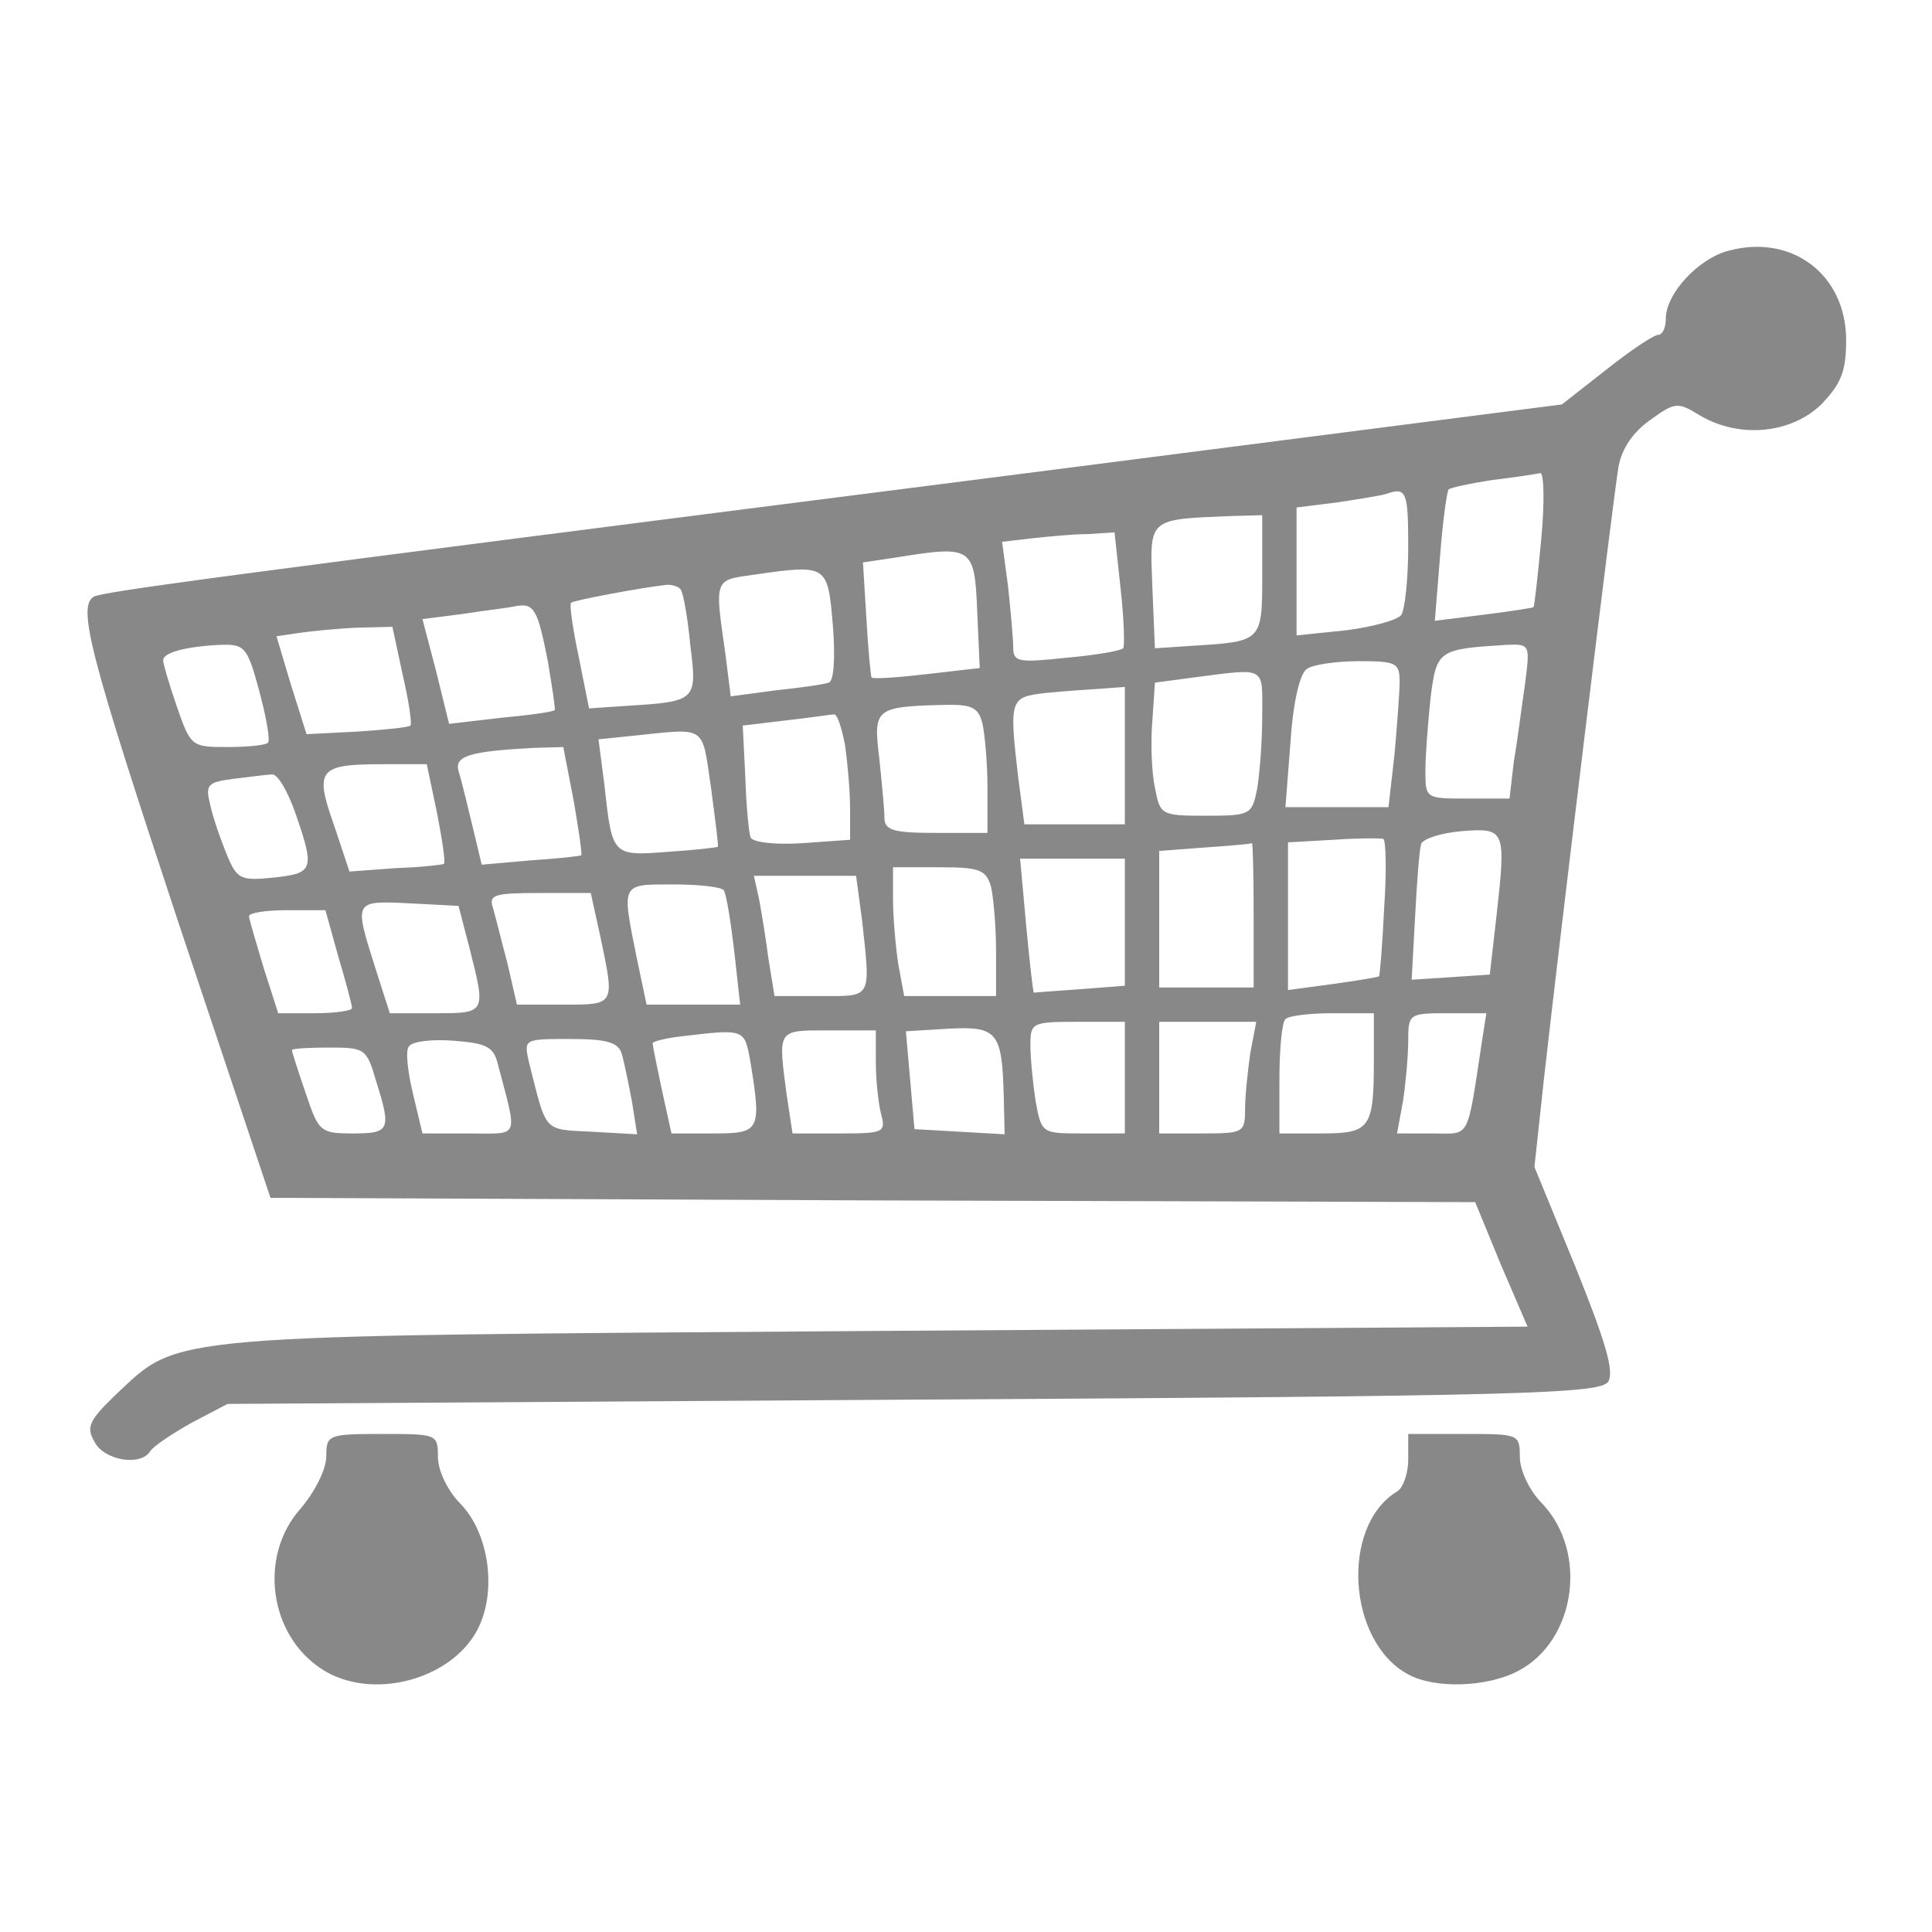
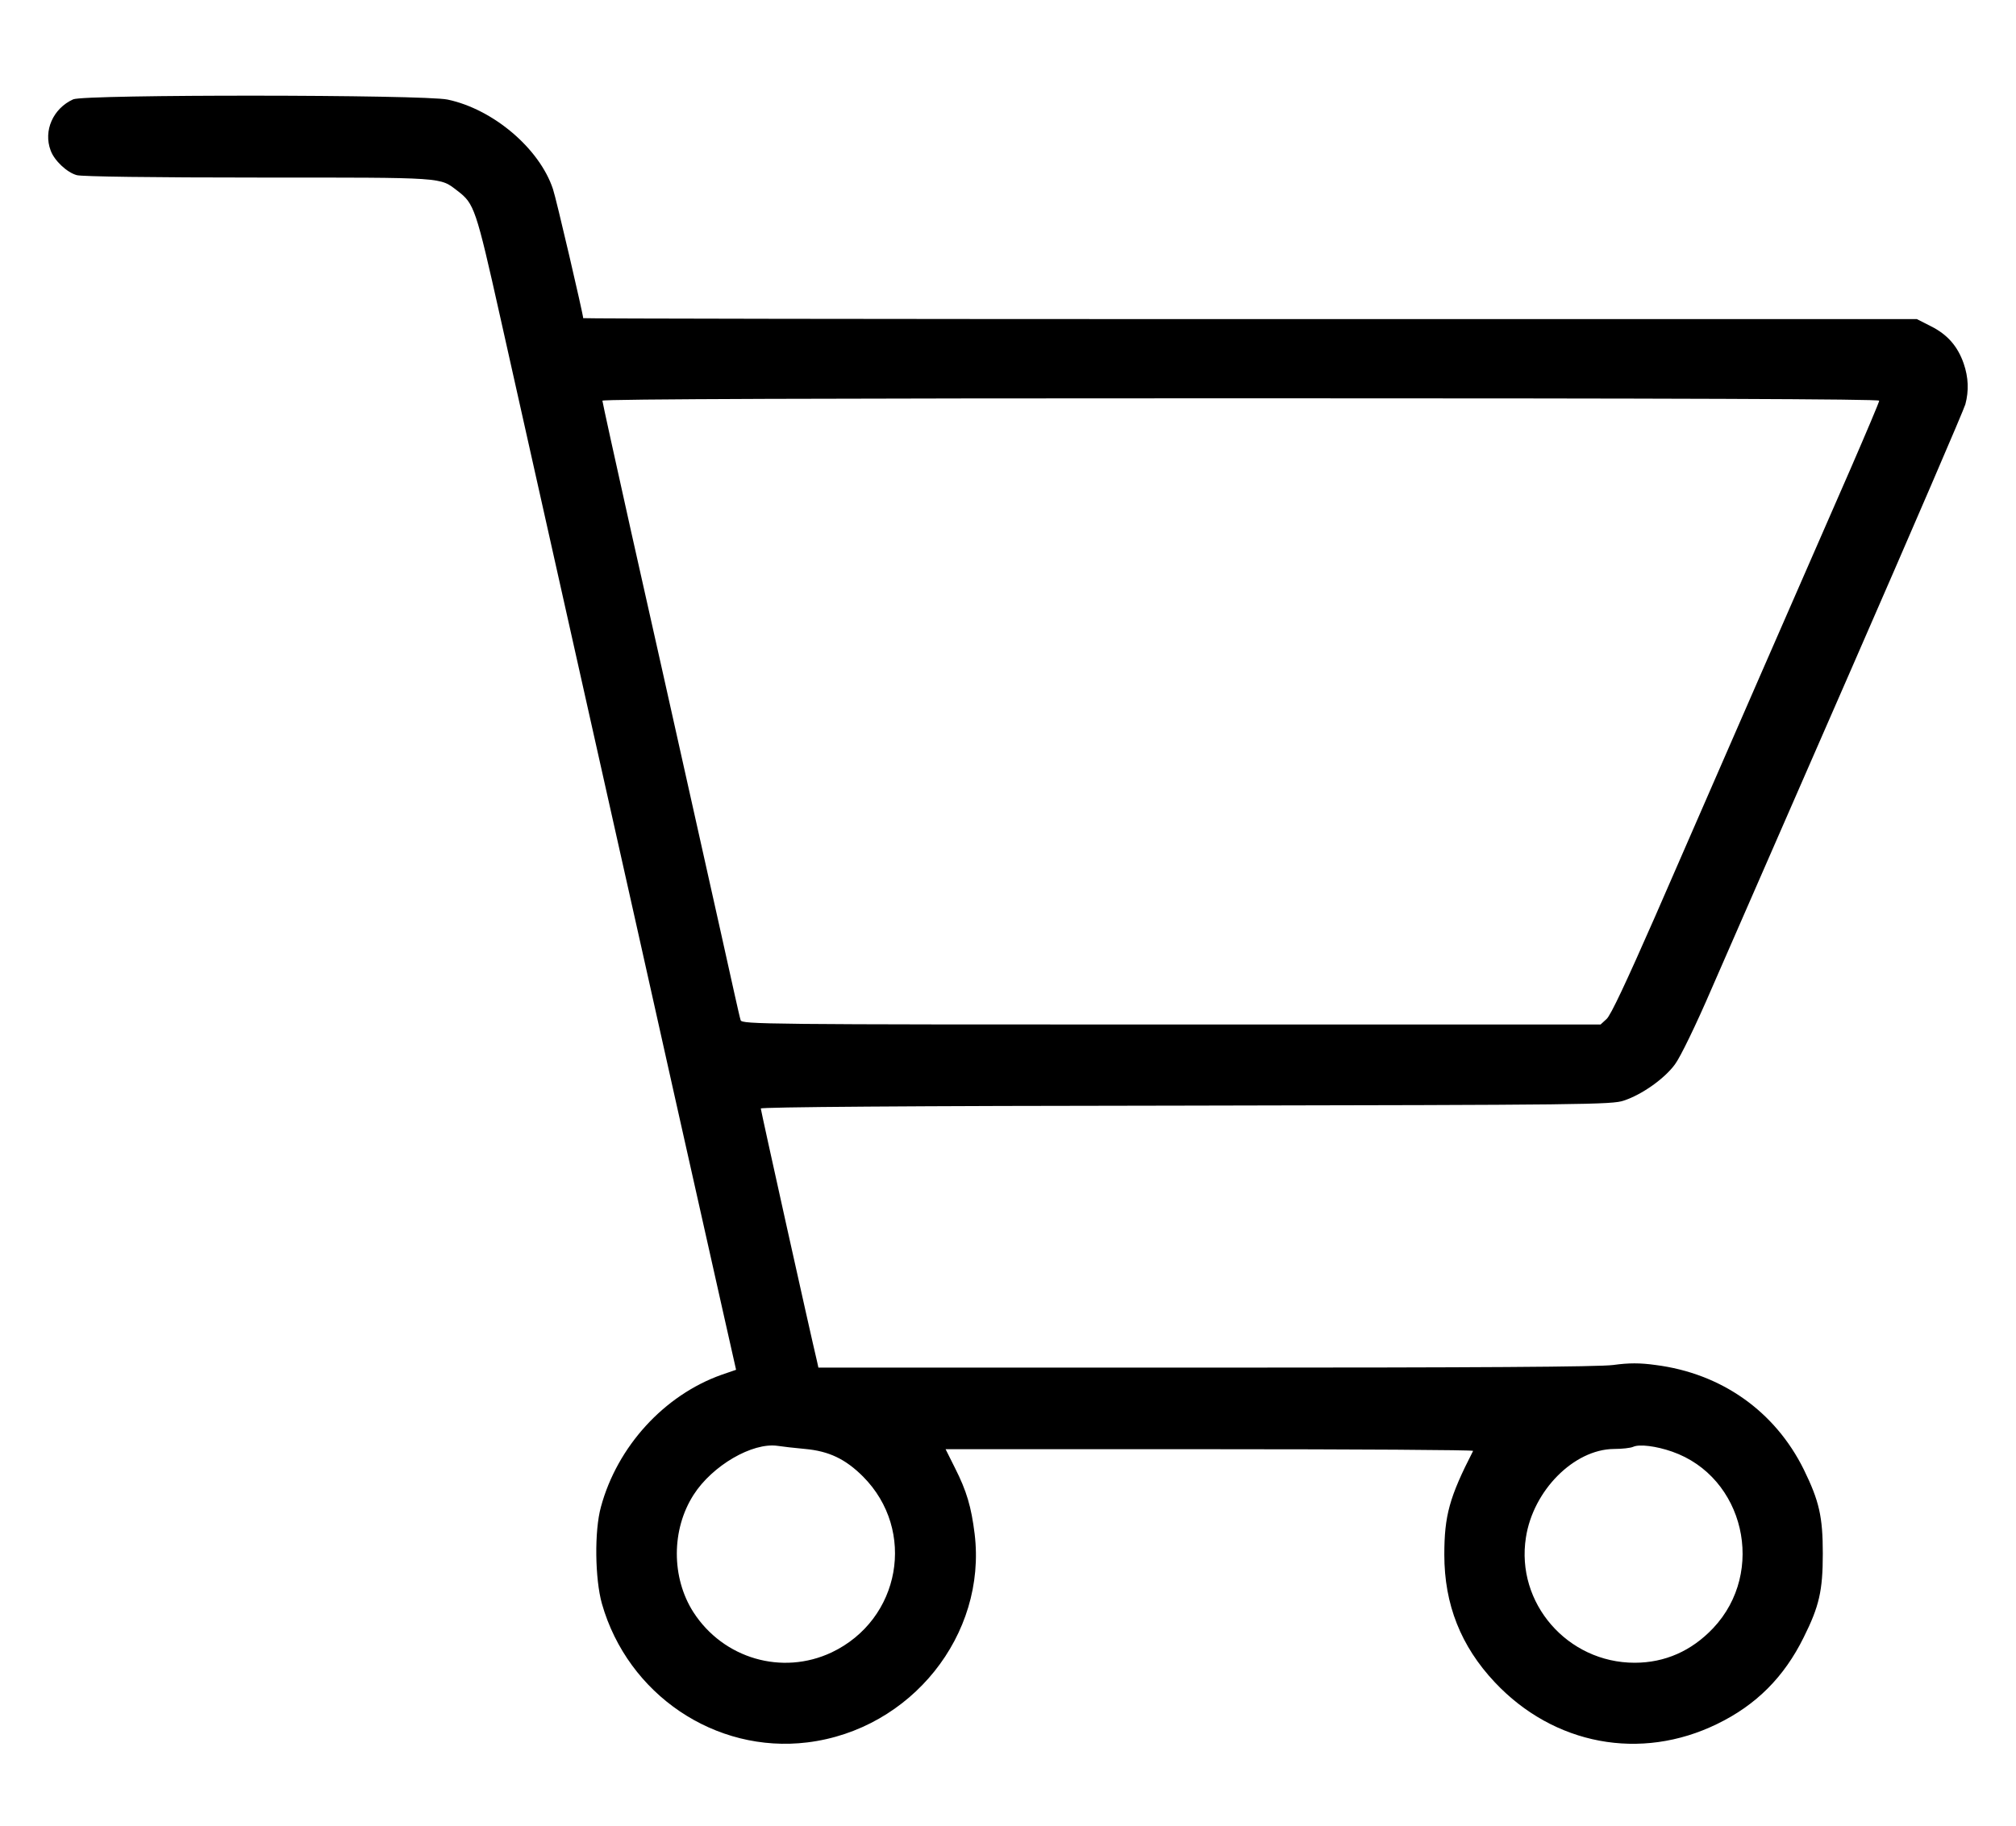
- <svg xmlns="http://www.w3.org/2000/svg" version="1.0" width="225pt" height="225pt" viewBox="0 0 225 225" preserveAspectRatio="xMidYMid meet">
-   <g transform="translate(0,225) scale(0.1,-0.1)" fill="#888888" stroke="none">
-     <path d="M2013 1958 c-35 -9 -73 -50 -73 -79 0 -11 -4 -19 -9 -19 -5 0 -32 -18 -61 -41 l-51 -40 -662 -85 c-918 -117 -1037 -133 -1048 -139 -19 -12 -4 -69 99 -380 l107 -320 702 -3 701 -2 30 -73 31 -72 -757 -5 c-844 -6 -811 -3 -888 -75 -30 -29 -34 -37 -24 -54 11 -22 54 -29 65 -11 4 6 25 20 48 33 l42 22 799 5 c715 4 800 7 809 21 7 12 -3 46 -38 133 l-48 117 11 102 c19 169 81 680 87 714 4 21 17 40 37 54 29 21 32 21 58 5 46 -27 106 -21 141 13 23 24 29 38 29 75 0 76 -63 124 -137 104z m-218 -335 c-4 -43 -8 -79 -9 -80 -1 -1 -27 -5 -59 -9 l-56 -7 6 74 c3 41 8 76 10 79 2 2 25 7 51 11 26 3 51 7 56 8 4 0 5 -34 1 -76z m-155 -10 c0 -38 -4 -73 -8 -79 -4 -6 -33 -14 -64 -18 l-58 -6 0 74 0 75 48 6 c26 4 52 8 57 10 23 8 25 2 25 -62z m-170 -32 c0 -78 0 -78 -80 -83 l-45 -3 -3 72 c-3 80 -6 78 91 82 l37 1 0 -69z m-165 -16 c4 -36 5 -68 3 -70 -3 -3 -32 -8 -66 -11 -56 -6 -62 -5 -62 12 0 10 -3 42 -6 71 l-7 52 34 4 c19 2 48 5 66 5 l31 2 7 -65z m-167 -26 l3 -67 -61 -7 c-34 -4 -63 -6 -65 -4 -1 2 -4 33 -6 69 l-4 65 40 6 c87 14 90 12 93 -62z m-168 -18 c3 -38 1 -65 -5 -66 -5 -2 -33 -6 -62 -9 l-52 -7 -6 48 c-13 91 -14 87 35 94 84 12 84 11 90 -60z m-177 42 c3 -5 8 -33 11 -65 8 -64 7 -65 -74 -70 l-44 -3 -12 60 c-7 33 -11 61 -9 63 3 3 84 18 112 21 6 0 14 -2 16 -6z m-155 -83 c5 -30 9 -56 8 -57 -2 -2 -30 -6 -63 -9 l-60 -7 -15 61 -16 61 47 6 c25 4 53 7 61 9 22 4 26 -3 38 -64z m-169 -16 c7 -30 11 -57 9 -59 -2 -2 -30 -5 -62 -7 l-59 -3 -18 57 -17 57 27 4 c14 2 44 5 67 6 l41 1 12 -56z m-167 -19 c8 -30 13 -57 10 -60 -3 -3 -24 -5 -48 -5 -41 0 -42 1 -58 47 -9 26 -16 50 -16 54 0 9 26 16 66 18 29 1 32 -2 46 -54z m1474 8 c-4 -27 -9 -67 -13 -90 l-5 -43 -49 0 c-49 0 -49 0 -49 33 0 17 3 55 6 84 7 56 9 57 88 62 28 1 28 1 22 -46z m-146 3 c0 -12 -3 -51 -6 -85 l-7 -61 -60 0 -60 0 6 77 c3 46 11 79 19 84 7 5 34 9 61 9 43 0 47 -2 47 -24z m-160 -40 c0 -29 -3 -68 -6 -85 -6 -30 -8 -31 -60 -31 -52 0 -53 1 -59 33 -4 18 -5 53 -3 77 l3 45 45 6 c86 11 80 14 80 -45z m-160 -46 l0 -80 -59 0 -58 0 -7 53 c-11 94 -10 95 32 100 20 2 49 4 65 5 l27 2 0 -80z m-166 38 c3 -13 6 -47 6 -75 l0 -53 -60 0 c-50 0 -60 3 -60 18 0 9 -3 40 -6 69 -7 57 -5 60 72 62 35 1 43 -2 48 -21z m-160 -25 c3 -21 6 -54 6 -75 l0 -36 -56 -4 c-32 -2 -58 1 -60 7 -2 6 -5 37 -6 70 l-3 60 50 6 c28 3 53 7 56 7 4 1 9 -15 13 -35z m-156 -50 c5 -38 9 -69 8 -69 0 -1 -27 -4 -58 -6 -65 -5 -65 -5 -74 77 l-7 54 39 4 c88 9 81 14 92 -60z m-160 -15 c6 -34 10 -63 9 -64 -1 -1 -28 -4 -59 -6 l-57 -5 -11 46 c-6 25 -13 54 -16 63 -5 18 14 23 87 27 l35 1 12 -62z m-159 -15 c6 -31 10 -57 8 -59 -1 -1 -26 -4 -56 -5 l-54 -4 -18 54 c-23 65 -18 71 57 71 l51 0 12 -57z m-165 0 c23 -66 21 -70 -25 -75 -39 -4 -43 -2 -55 27 -7 17 -16 43 -19 57 -6 24 -4 27 27 31 18 2 38 5 45 5 6 1 18 -19 27 -45z m1399 -118 l-8 -70 -45 -3 -46 -3 4 73 c2 40 5 78 7 85 2 6 23 13 47 15 51 4 52 2 41 -97z m-131 8 c-2 -43 -5 -79 -6 -80 -1 -1 -25 -5 -54 -9 l-52 -7 0 86 0 86 53 3 c28 2 55 2 58 1 3 -1 4 -37 1 -80z m-152 -8 l0 -85 -55 0 -55 0 0 79 0 80 53 4 c28 2 53 4 55 5 1 1 2 -36 2 -83z m-150 -9 l0 -74 -52 -4 c-29 -2 -54 -4 -54 -4 -1 1 -5 36 -9 79 l-7 77 61 0 61 0 0 -74z m-156 42 c3 -13 6 -47 6 -75 l0 -53 -54 0 -53 0 -7 38 c-3 20 -6 54 -6 75 l0 37 54 0 c47 0 54 -3 60 -22z m-150 -40 c10 -92 12 -88 -48 -88 l-54 0 -7 43 c-3 23 -8 54 -11 70 l-6 27 60 0 59 0 7 -52z m-161 35 c3 -5 8 -36 12 -70 l7 -63 -55 0 -54 0 -12 57 c-17 85 -18 83 43 83 30 0 57 -3 59 -7z m-144 -53 c17 -81 18 -80 -43 -80 l-54 0 -11 48 c-7 26 -14 55 -17 65 -5 15 2 17 54 17 l60 0 11 -50z m-152 -15 c19 -75 19 -75 -40 -75 l-53 0 -17 53 c-25 79 -25 78 40 75 l57 -3 13 -50z m-153 -9 c9 -30 16 -57 16 -60 0 -3 -19 -6 -43 -6 l-43 0 -17 53 c-9 30 -17 57 -17 60 0 4 20 7 44 7 l45 0 15 -54z m1206 -120 c0 -80 -4 -86 -61 -86 l-49 0 0 63 c0 35 3 67 7 70 3 4 28 7 55 7 l48 0 0 -54z m126 22 c-18 -118 -13 -108 -58 -108 l-41 0 7 38 c3 20 6 52 6 70 0 31 1 32 45 32 l46 0 -5 -32z m-557 -66 l1 -43 -52 3 -53 3 -5 57 -5 57 50 3 c57 3 62 -4 64 -80z m141 23 l0 -65 -49 0 c-48 0 -48 0 -55 38 -3 20 -6 49 -6 65 0 26 2 27 55 27 l55 0 0 -65z m146 28 c-3 -21 -6 -50 -6 -65 0 -27 -2 -28 -50 -28 l-50 0 0 65 0 65 56 0 57 0 -7 -37z m-582 -10 c13 -80 11 -83 -43 -83 l-49 0 -11 50 c-6 28 -11 53 -11 55 0 2 15 6 33 8 75 9 74 9 81 -30z m146 0 c0 -21 3 -48 6 -60 6 -22 3 -23 -48 -23 l-55 0 -7 46 c-10 76 -11 74 49 74 l55 0 0 -37z m-440 -3 c23 -88 26 -80 -34 -80 l-54 0 -11 46 c-6 25 -9 50 -5 55 3 6 26 9 52 7 39 -3 47 -7 52 -28z m144 13 c3 -10 8 -35 12 -56 l6 -38 -53 3 c-57 3 -52 -2 -73 81 -6 27 -6 27 48 27 43 0 56 -4 60 -17z m-286 -32 c18 -57 16 -61 -27 -61 -38 0 -40 2 -55 47 -9 26 -16 48 -16 50 0 2 20 3 43 3 42 0 44 -1 55 -39z" />
-     <path d="M380 554 c0 -15 -13 -41 -30 -61 -49 -55 -37 -147 25 -187 57 -37 150 -13 181 46 23 44 14 112 -20 147 -15 15 -26 39 -26 54 0 27 -1 27 -65 27 -63 0 -65 -1 -65 -26z" />
-     <path d="M1640 550 c0 -16 -6 -33 -13 -37 -66 -40 -58 -175 13 -213 31 -17 92 -15 128 4 67 35 82 138 28 195 -15 15 -26 39 -26 54 0 27 -1 27 -65 27 l-65 0 0 -30z" />
+ <svg xmlns="http://www.w3.org/2000/svg" version="1.0" width="840pt" height="761pt" viewBox="0 0 840 761" preserveAspectRatio="xMidYMid meet">
+   <g transform="translate(0,761) scale(0.1,-0.1)" fill="#000000" stroke="none">
+     <path d="M305 7196 c-84 -38 -125 -131 -94 -213 15 -42 68 -92 109 -103 21 -6 314 -10 758 -10 786 0 753 2 829 -56 69 -53 76 -72 177 -524 91 -406 139 -620 366 -1635 55 -247 152 -679 215 -960 104 -465 175 -785 343 -1532 l59 -262 -61 -21 c-239 -85 -434 -299 -502 -550 -28 -100 -25 -301 4 -404 108 -379 473 -625 856 -578 432 53 748 448 697 869 -14 113 -33 178 -82 275 l-39 78 1101 0 c605 0 1099 -3 1097 -7 -99 -193 -120 -270 -120 -433 0 -207 69 -381 210 -531 246 -262 608 -330 927 -174 163 79 279 196 360 360 65 130 80 195 80 350 0 154 -15 219 -79 350 -120 243 -343 401 -618 436 -65 9 -111 9 -176 0 -63 -8 -560 -11 -1700 -11 l-1612 0 -5 23 c-29 121 -235 1049 -235 1057 0 6 601 11 1773 12 1661 3 1775 4 1823 21 76 25 170 92 213 151 22 29 88 165 153 316 64 146 325 744 581 1330 256 586 470 1083 476 1105 15 56 13 112 -7 170 -25 72 -68 121 -136 155 l-59 30 -2779 0 c-1528 0 -2778 2 -2778 4 0 15 -113 501 -126 538 -56 169 -249 333 -439 373 -99 21 -1514 22 -1560 1z m7525 -1256 c0 -6 -54 -133 -119 -283 -65 -149 -237 -542 -381 -872 -144 -330 -340 -780 -436 -1000 -116 -264 -183 -408 -200 -422 l-25 -23 -1789 0 c-1695 0 -1789 1 -1794 18 -3 9 -14 58 -25 107 -11 50 -85 383 -165 740 -80 358 -199 892 -266 1188 -66 296 -120 542 -120 547 0 7 950 10 2660 10 1813 0 2660 -3 2660 -10z m-4475 -4369 c99 -9 168 -42 241 -115 223 -224 157 -596 -131 -733 -206 -97 -451 -26 -576 168 -92 144 -92 344 1 489 78 122 245 219 350 204 19 -3 71 -9 115 -13z m3612 -11 c301 -105 393 -501 171 -736 -90 -95 -201 -144 -327 -144 -280 0 -496 249 -453 522 30 196 200 367 366 369 34 0 70 4 81 9 26 12 96 3 162 -20z" />
  </g>
</svg>
